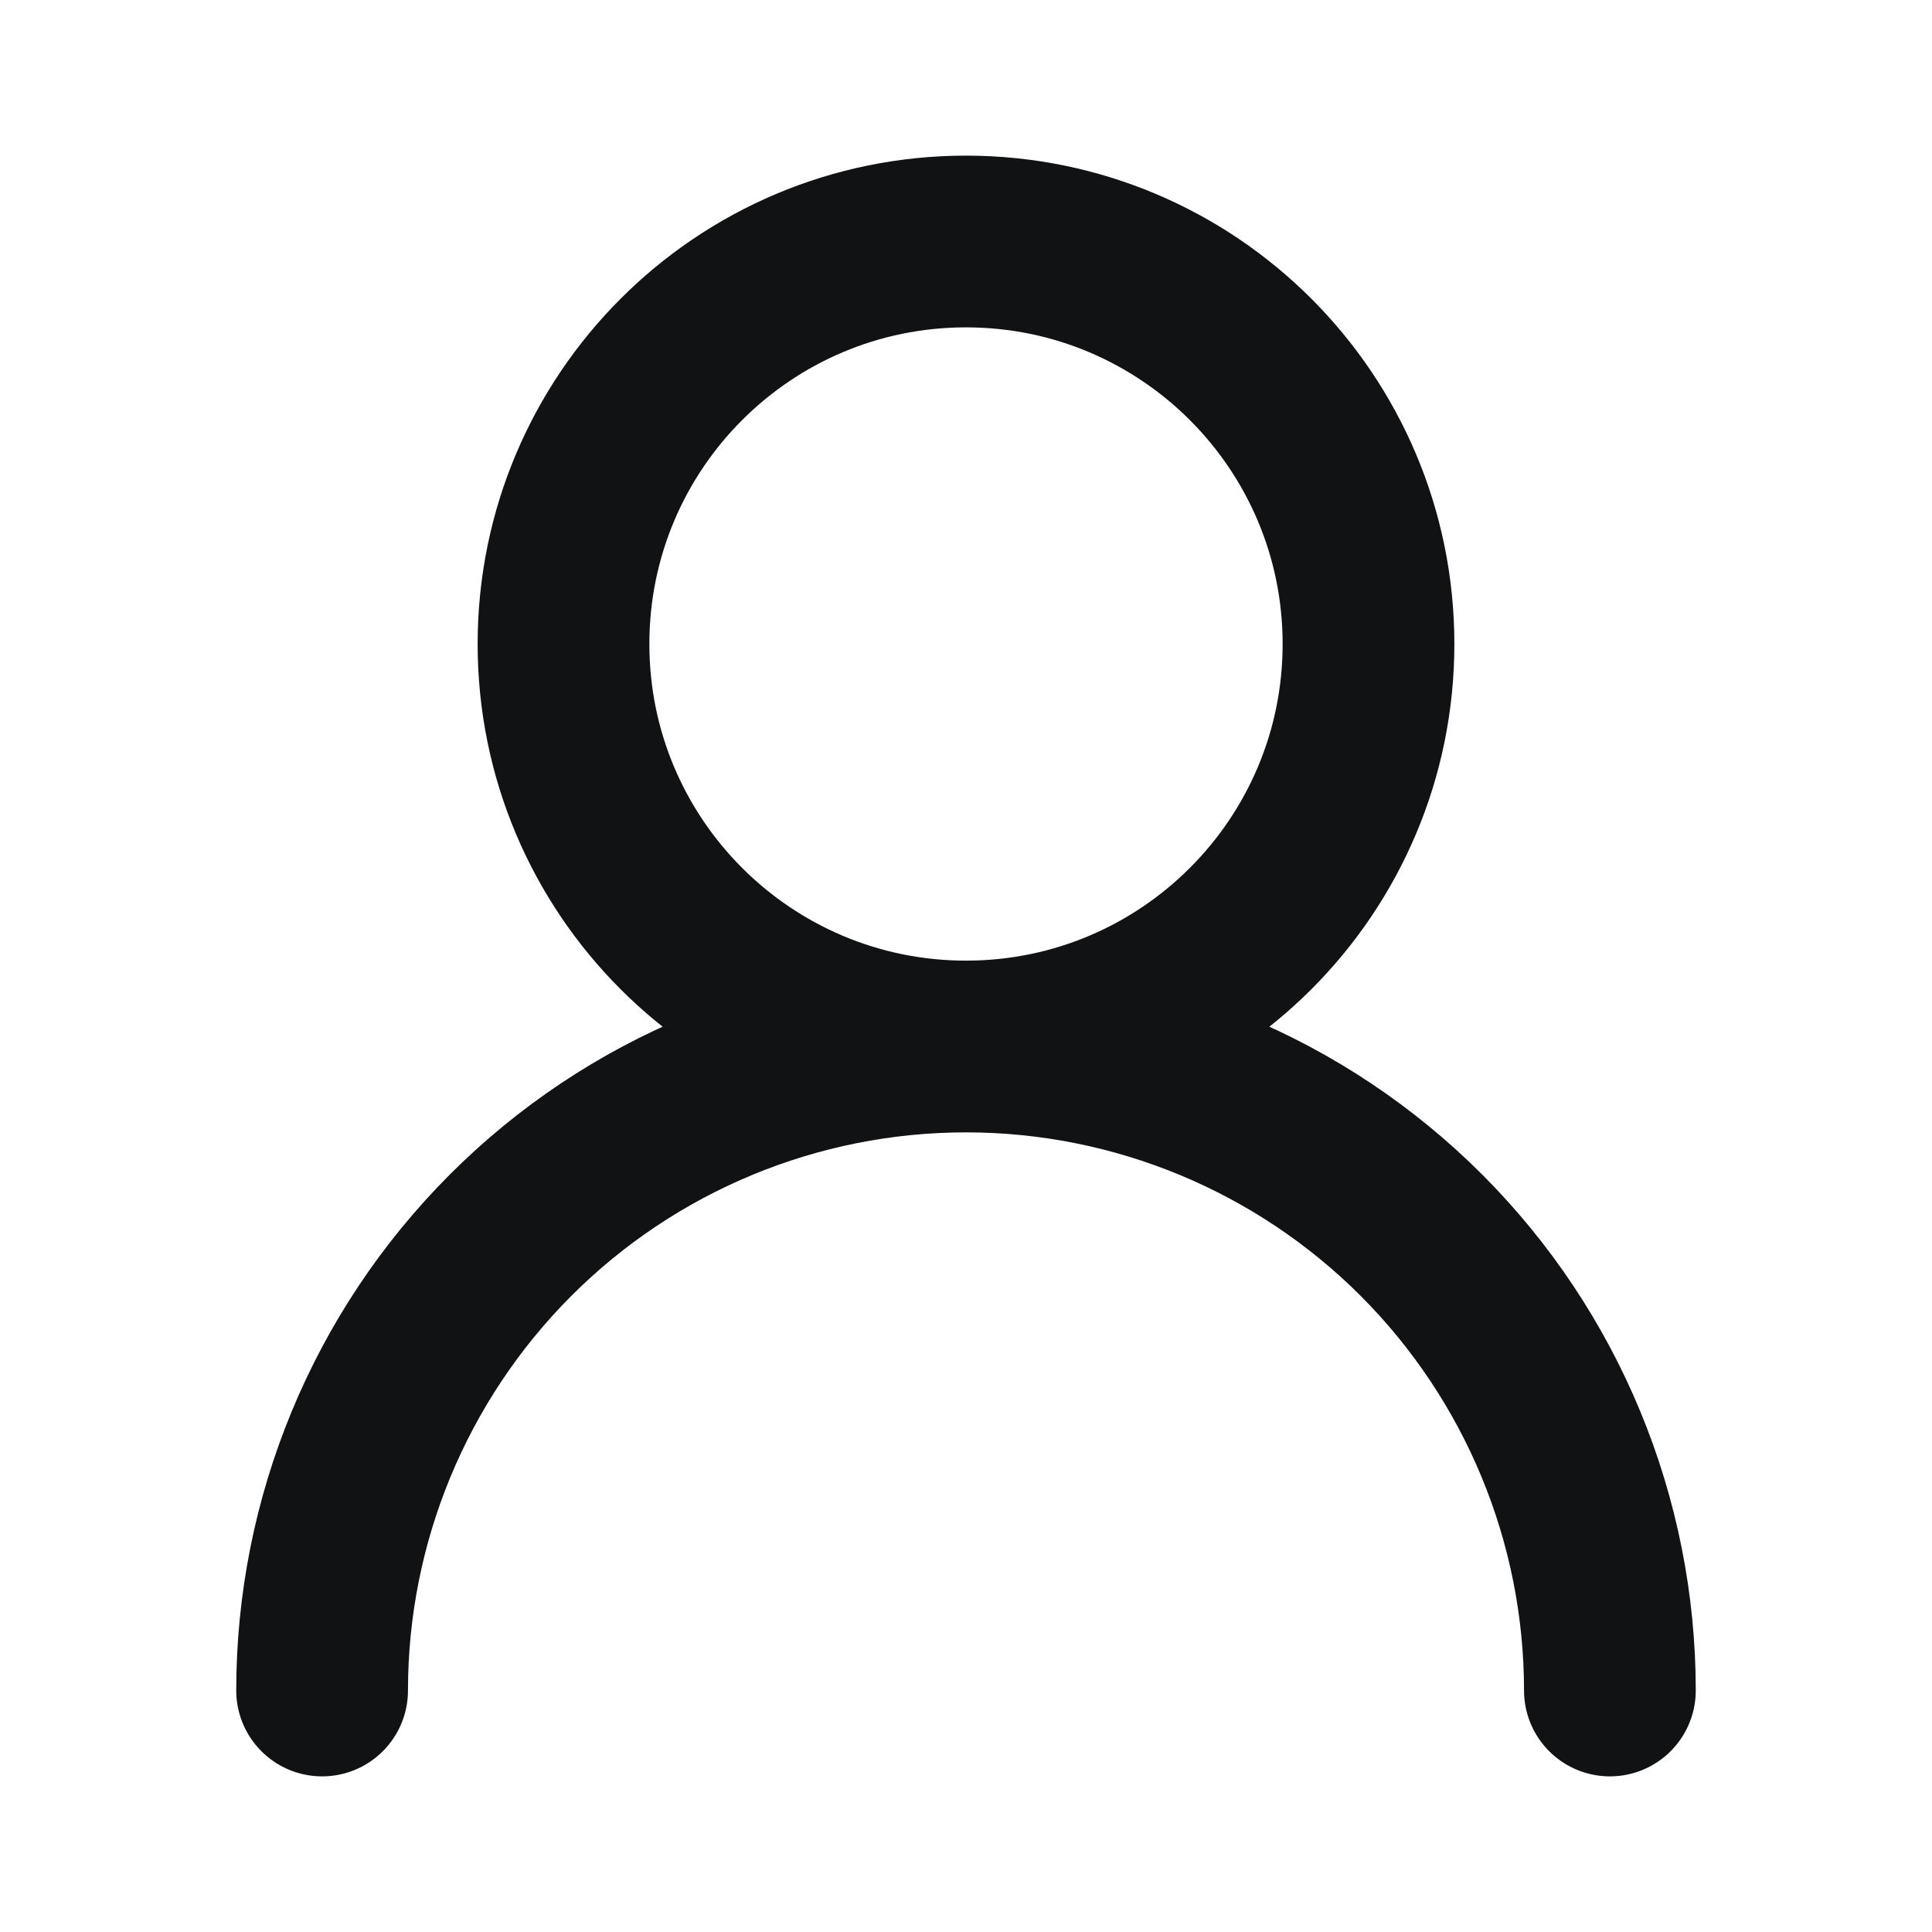
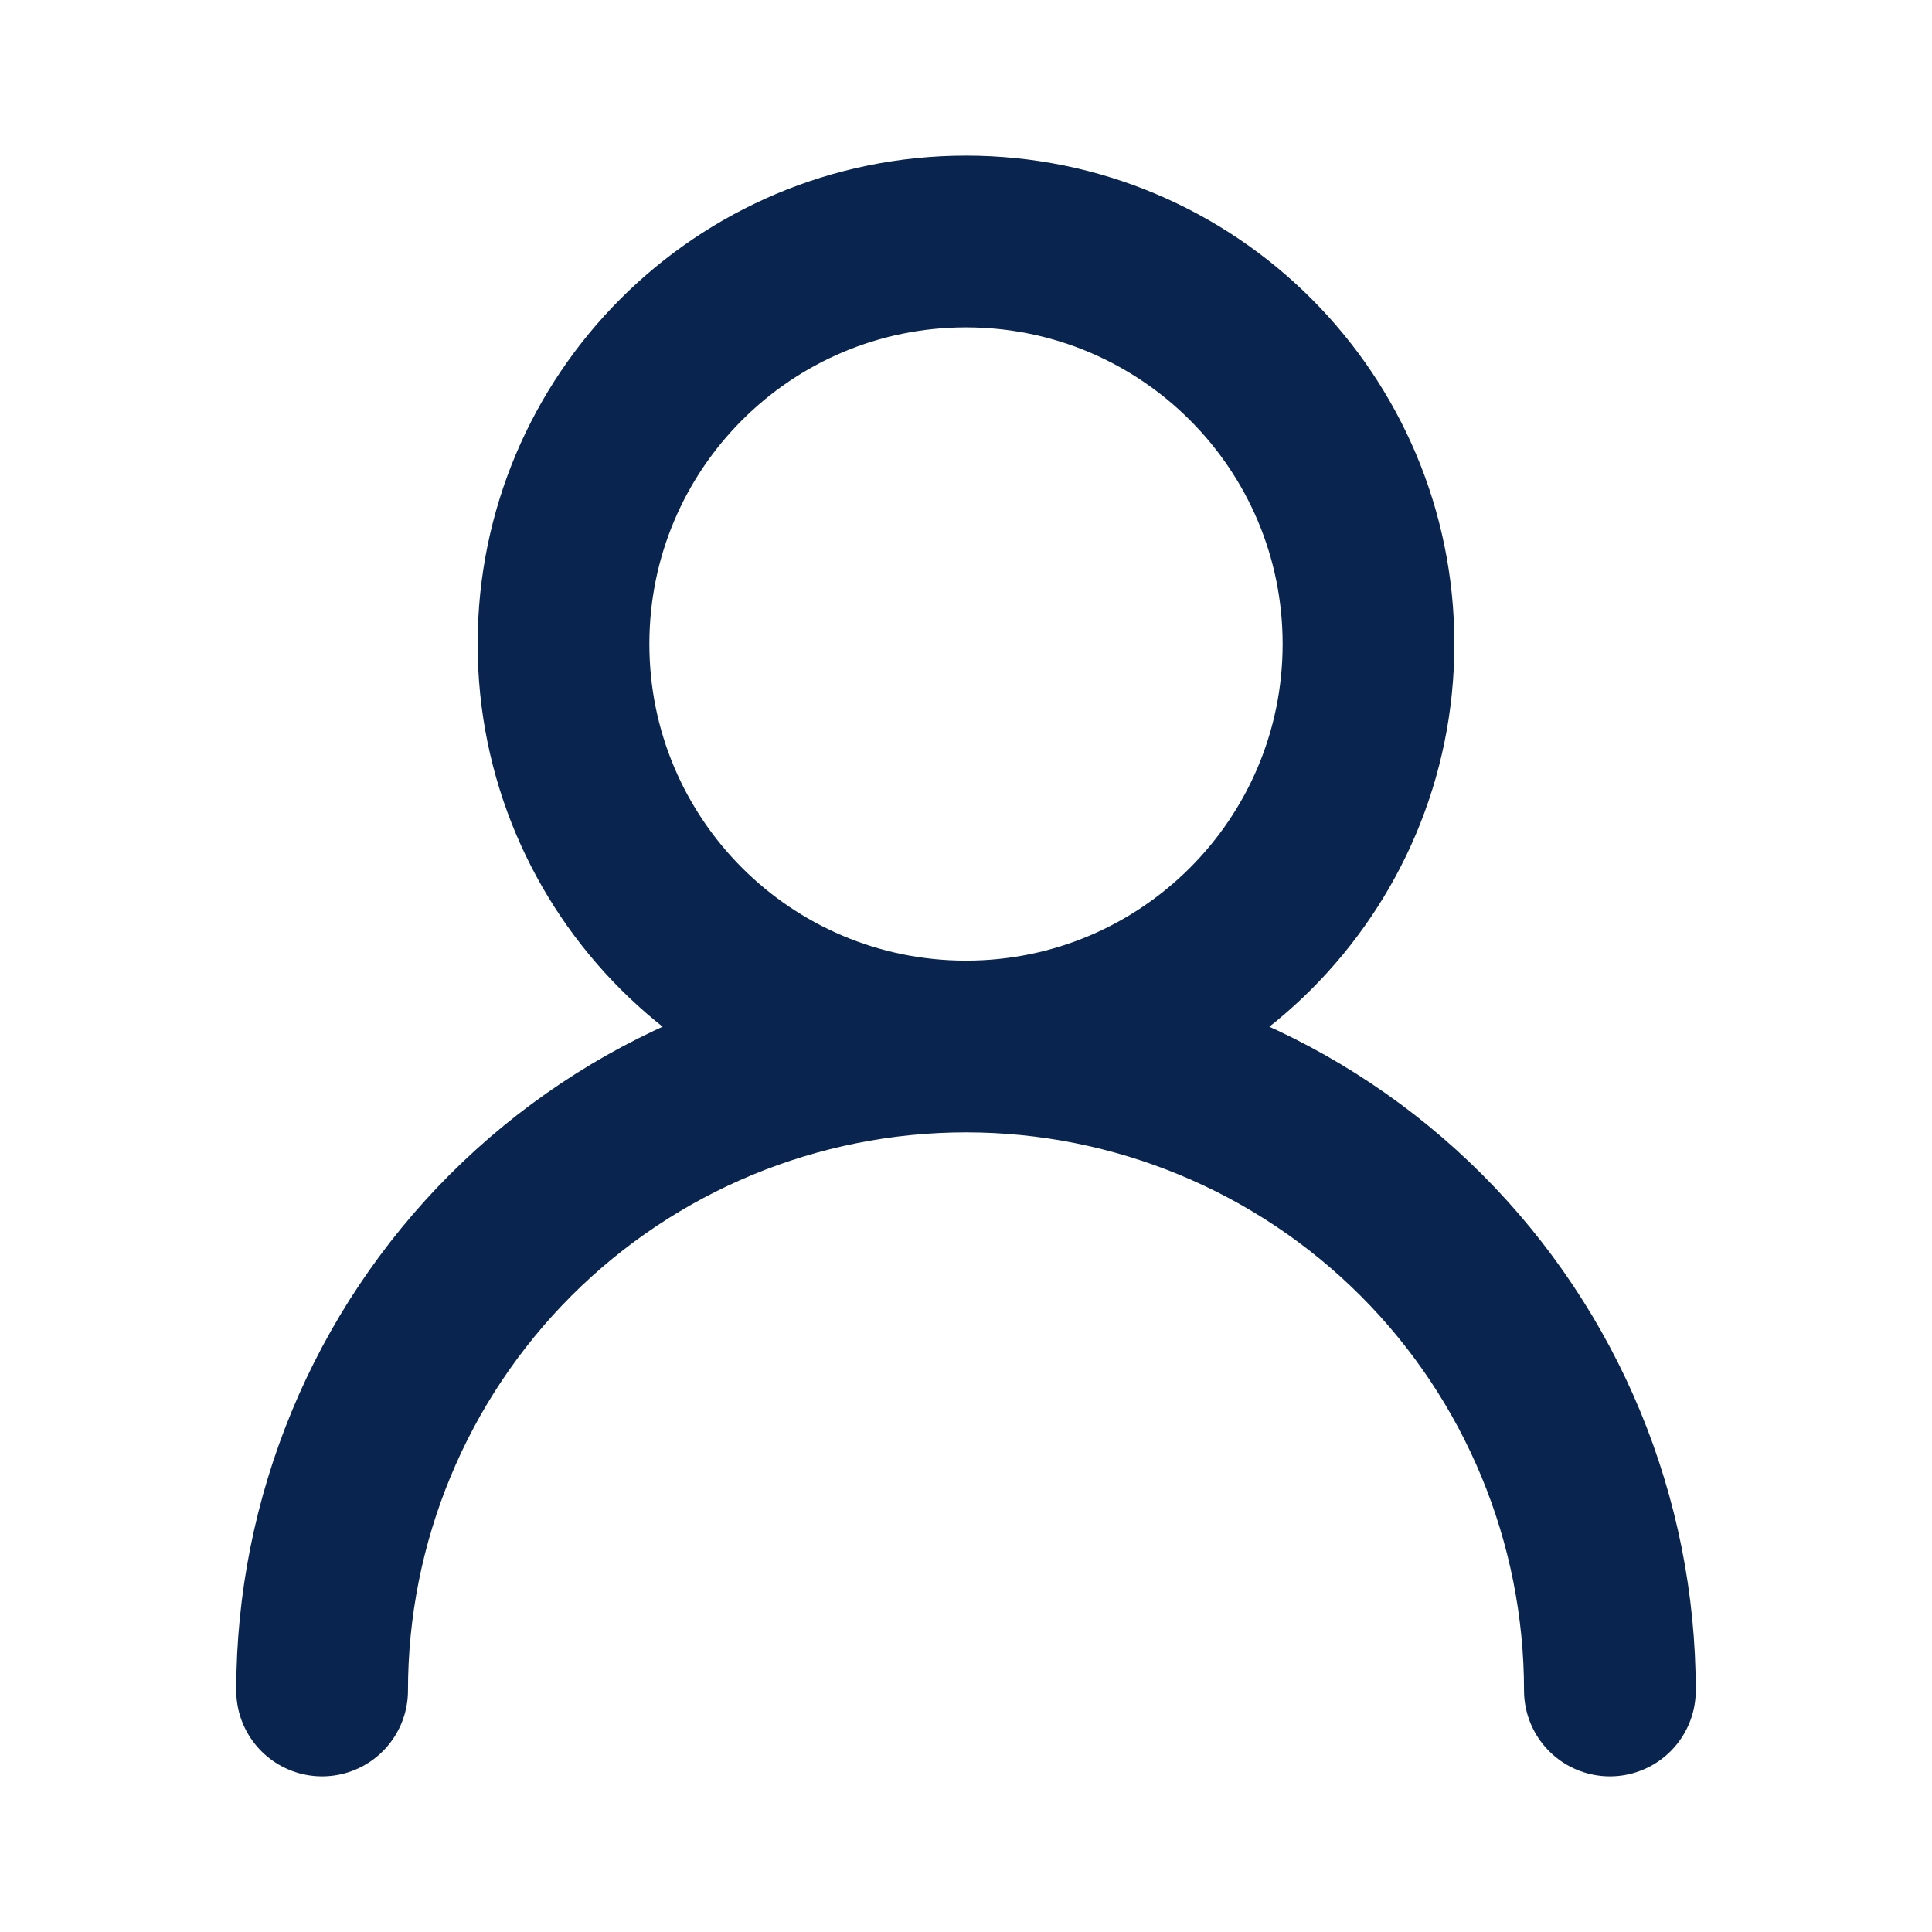
<svg xmlns="http://www.w3.org/2000/svg" preserveAspectRatio="none" overflow="visible" style="display: block;" width="18" height="18" viewBox="0 0 18 18" fill="none">
  <g id="user-round">
-     <path id="Vector" d="M9 9.75C11.071 9.75 12.75 8.071 12.75 6C12.75 3.929 11.071 2.25 9 2.25C6.929 2.25 5.25 3.929 5.25 6C5.25 8.071 6.929 9.75 9 9.75ZM9 9.75C10.591 9.75 12.117 10.382 13.242 11.507C14.367 12.633 14.999 14.159 14.999 15.75M9 9.75C7.409 9.75 5.883 10.382 4.758 11.507C3.633 12.633 3.001 14.159 3.001 15.75" stroke-width="1.6" stroke-linecap="round" stroke="#111214" />
+     <path id="Vector" d="M9 9.75C11.071 9.75 12.75 8.071 12.75 6C12.75 3.929 11.071 2.25 9 2.25C6.929 2.25 5.25 3.929 5.25 6C5.25 8.071 6.929 9.75 9 9.75ZM9 9.75C10.591 9.75 12.117 10.382 13.242 11.507C14.367 12.633 14.999 14.159 14.999 15.75M9 9.75C7.409 9.75 5.883 10.382 4.758 11.507C3.633 12.633 3.001 14.159 3.001 15.75" stroke-width="1.6" stroke-linecap="round" stroke="#09254f" />
  </g>
</svg>
